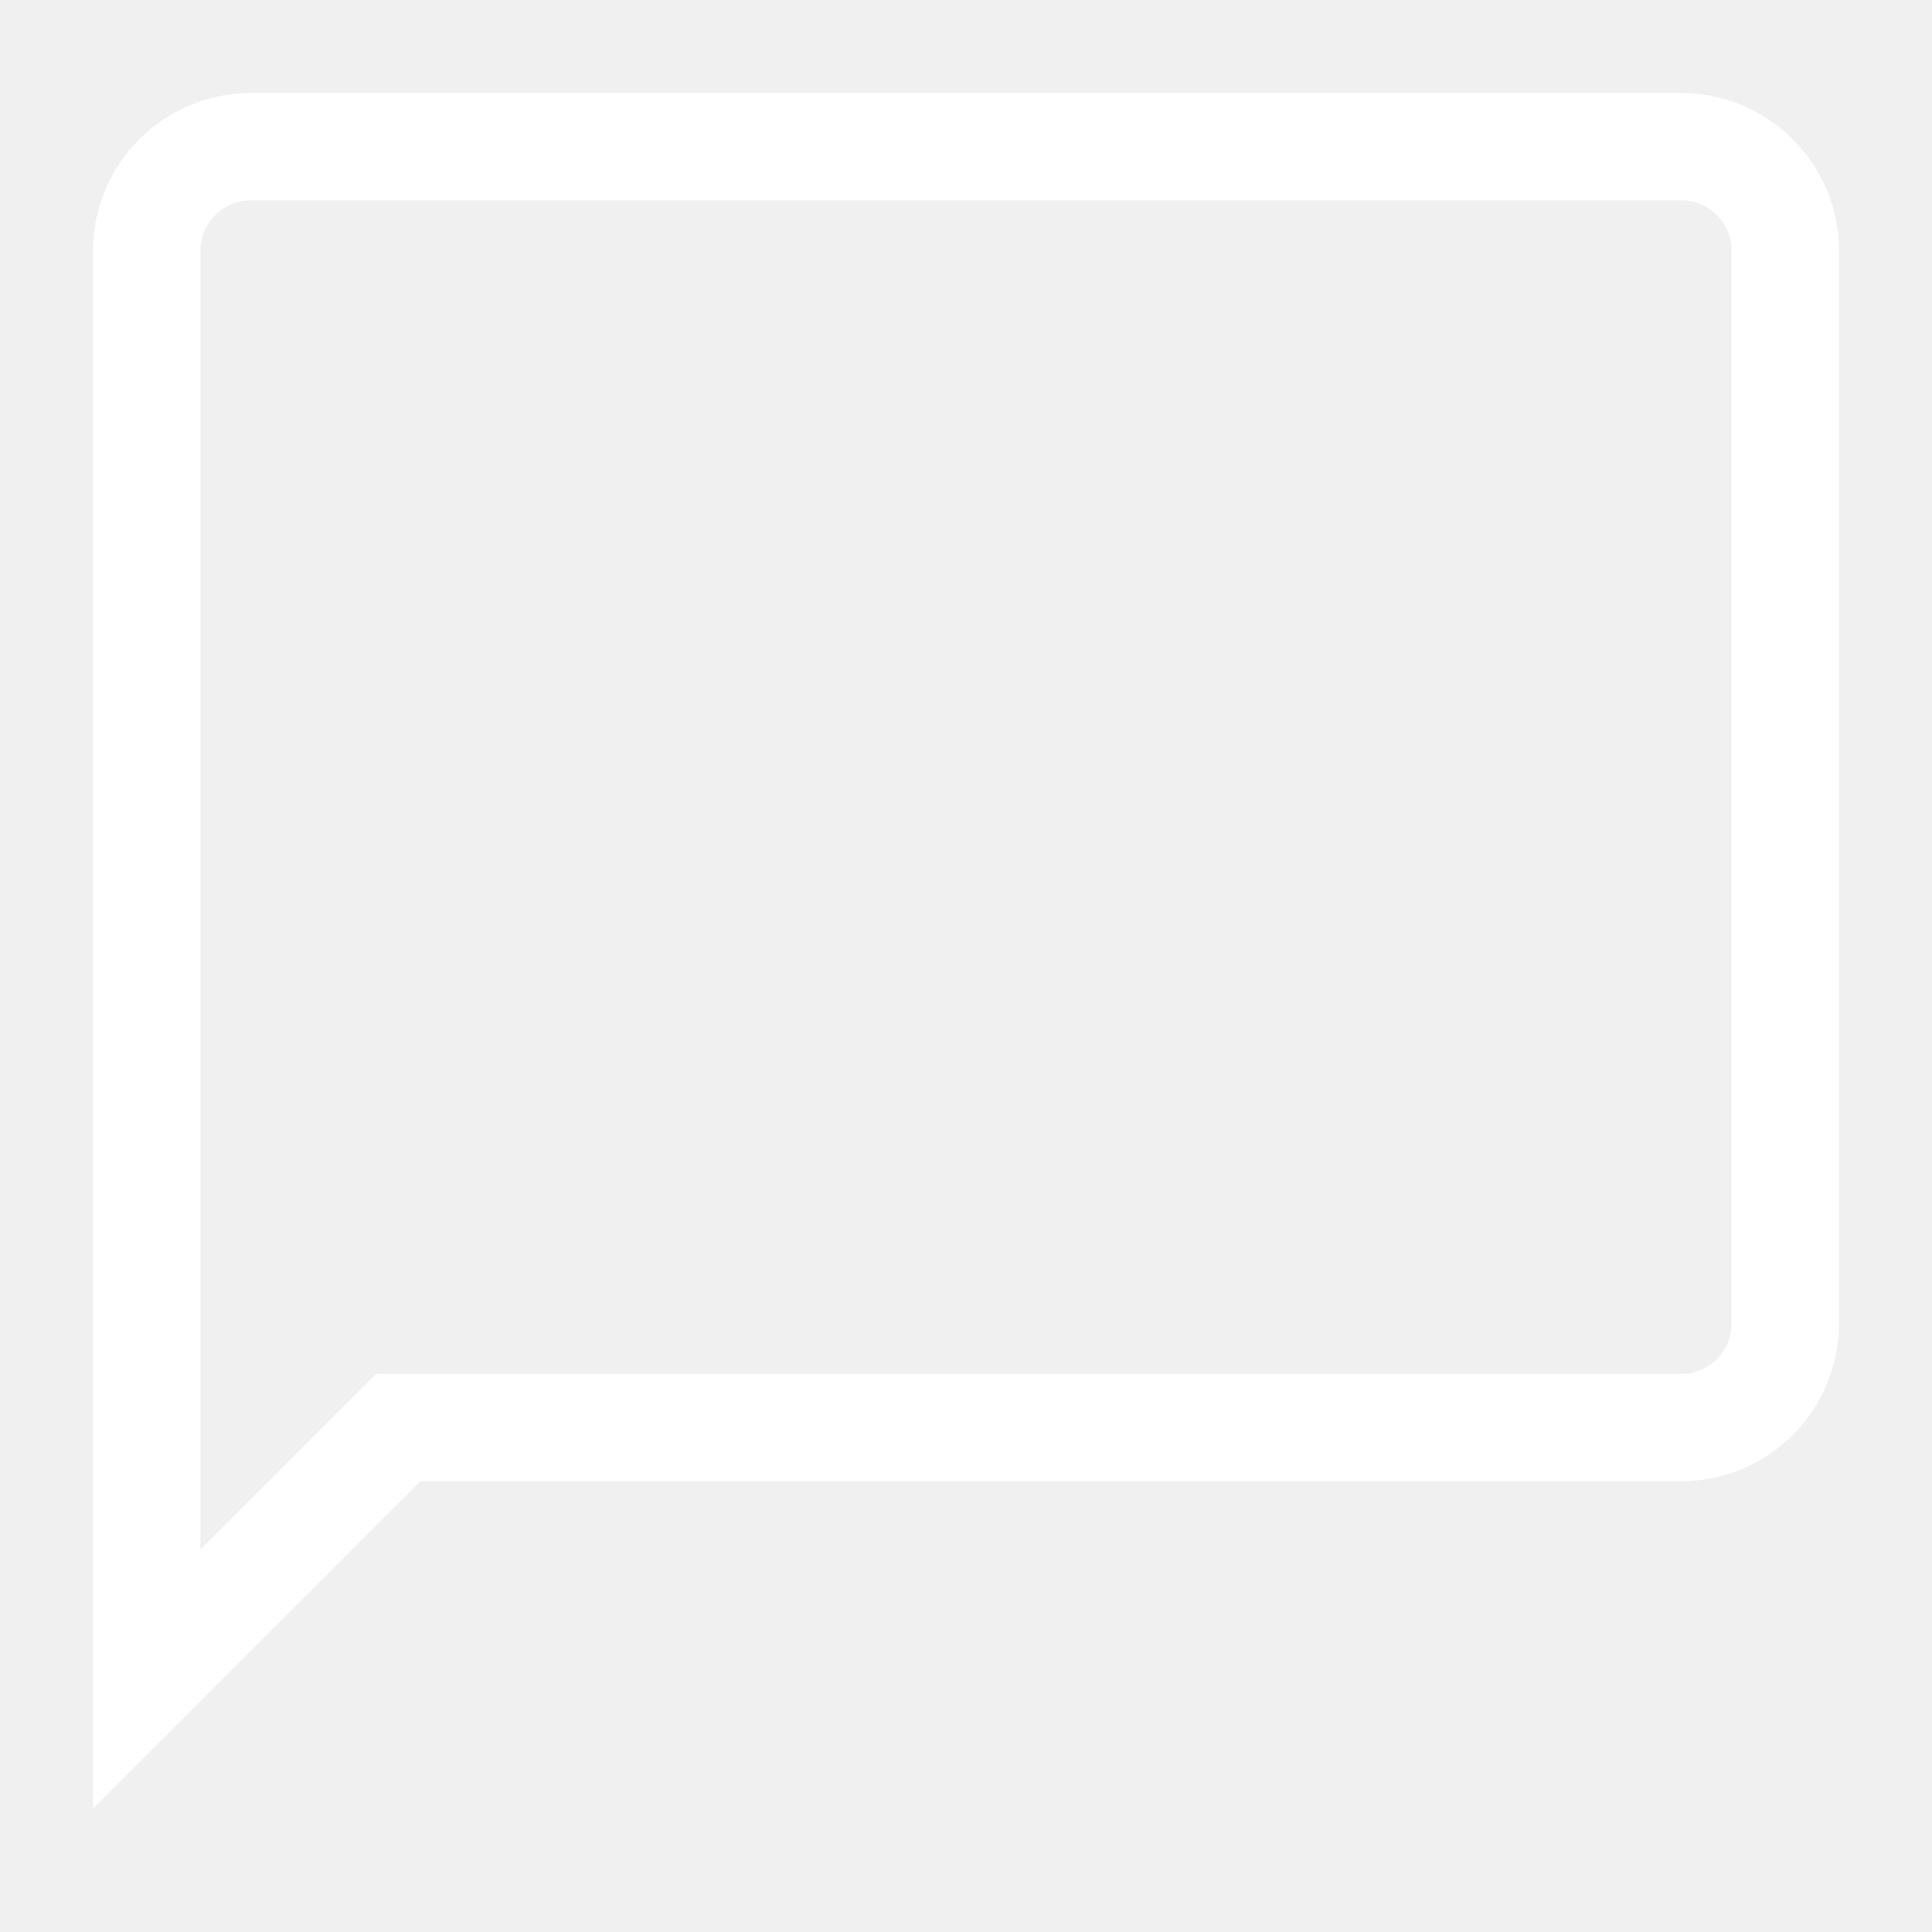
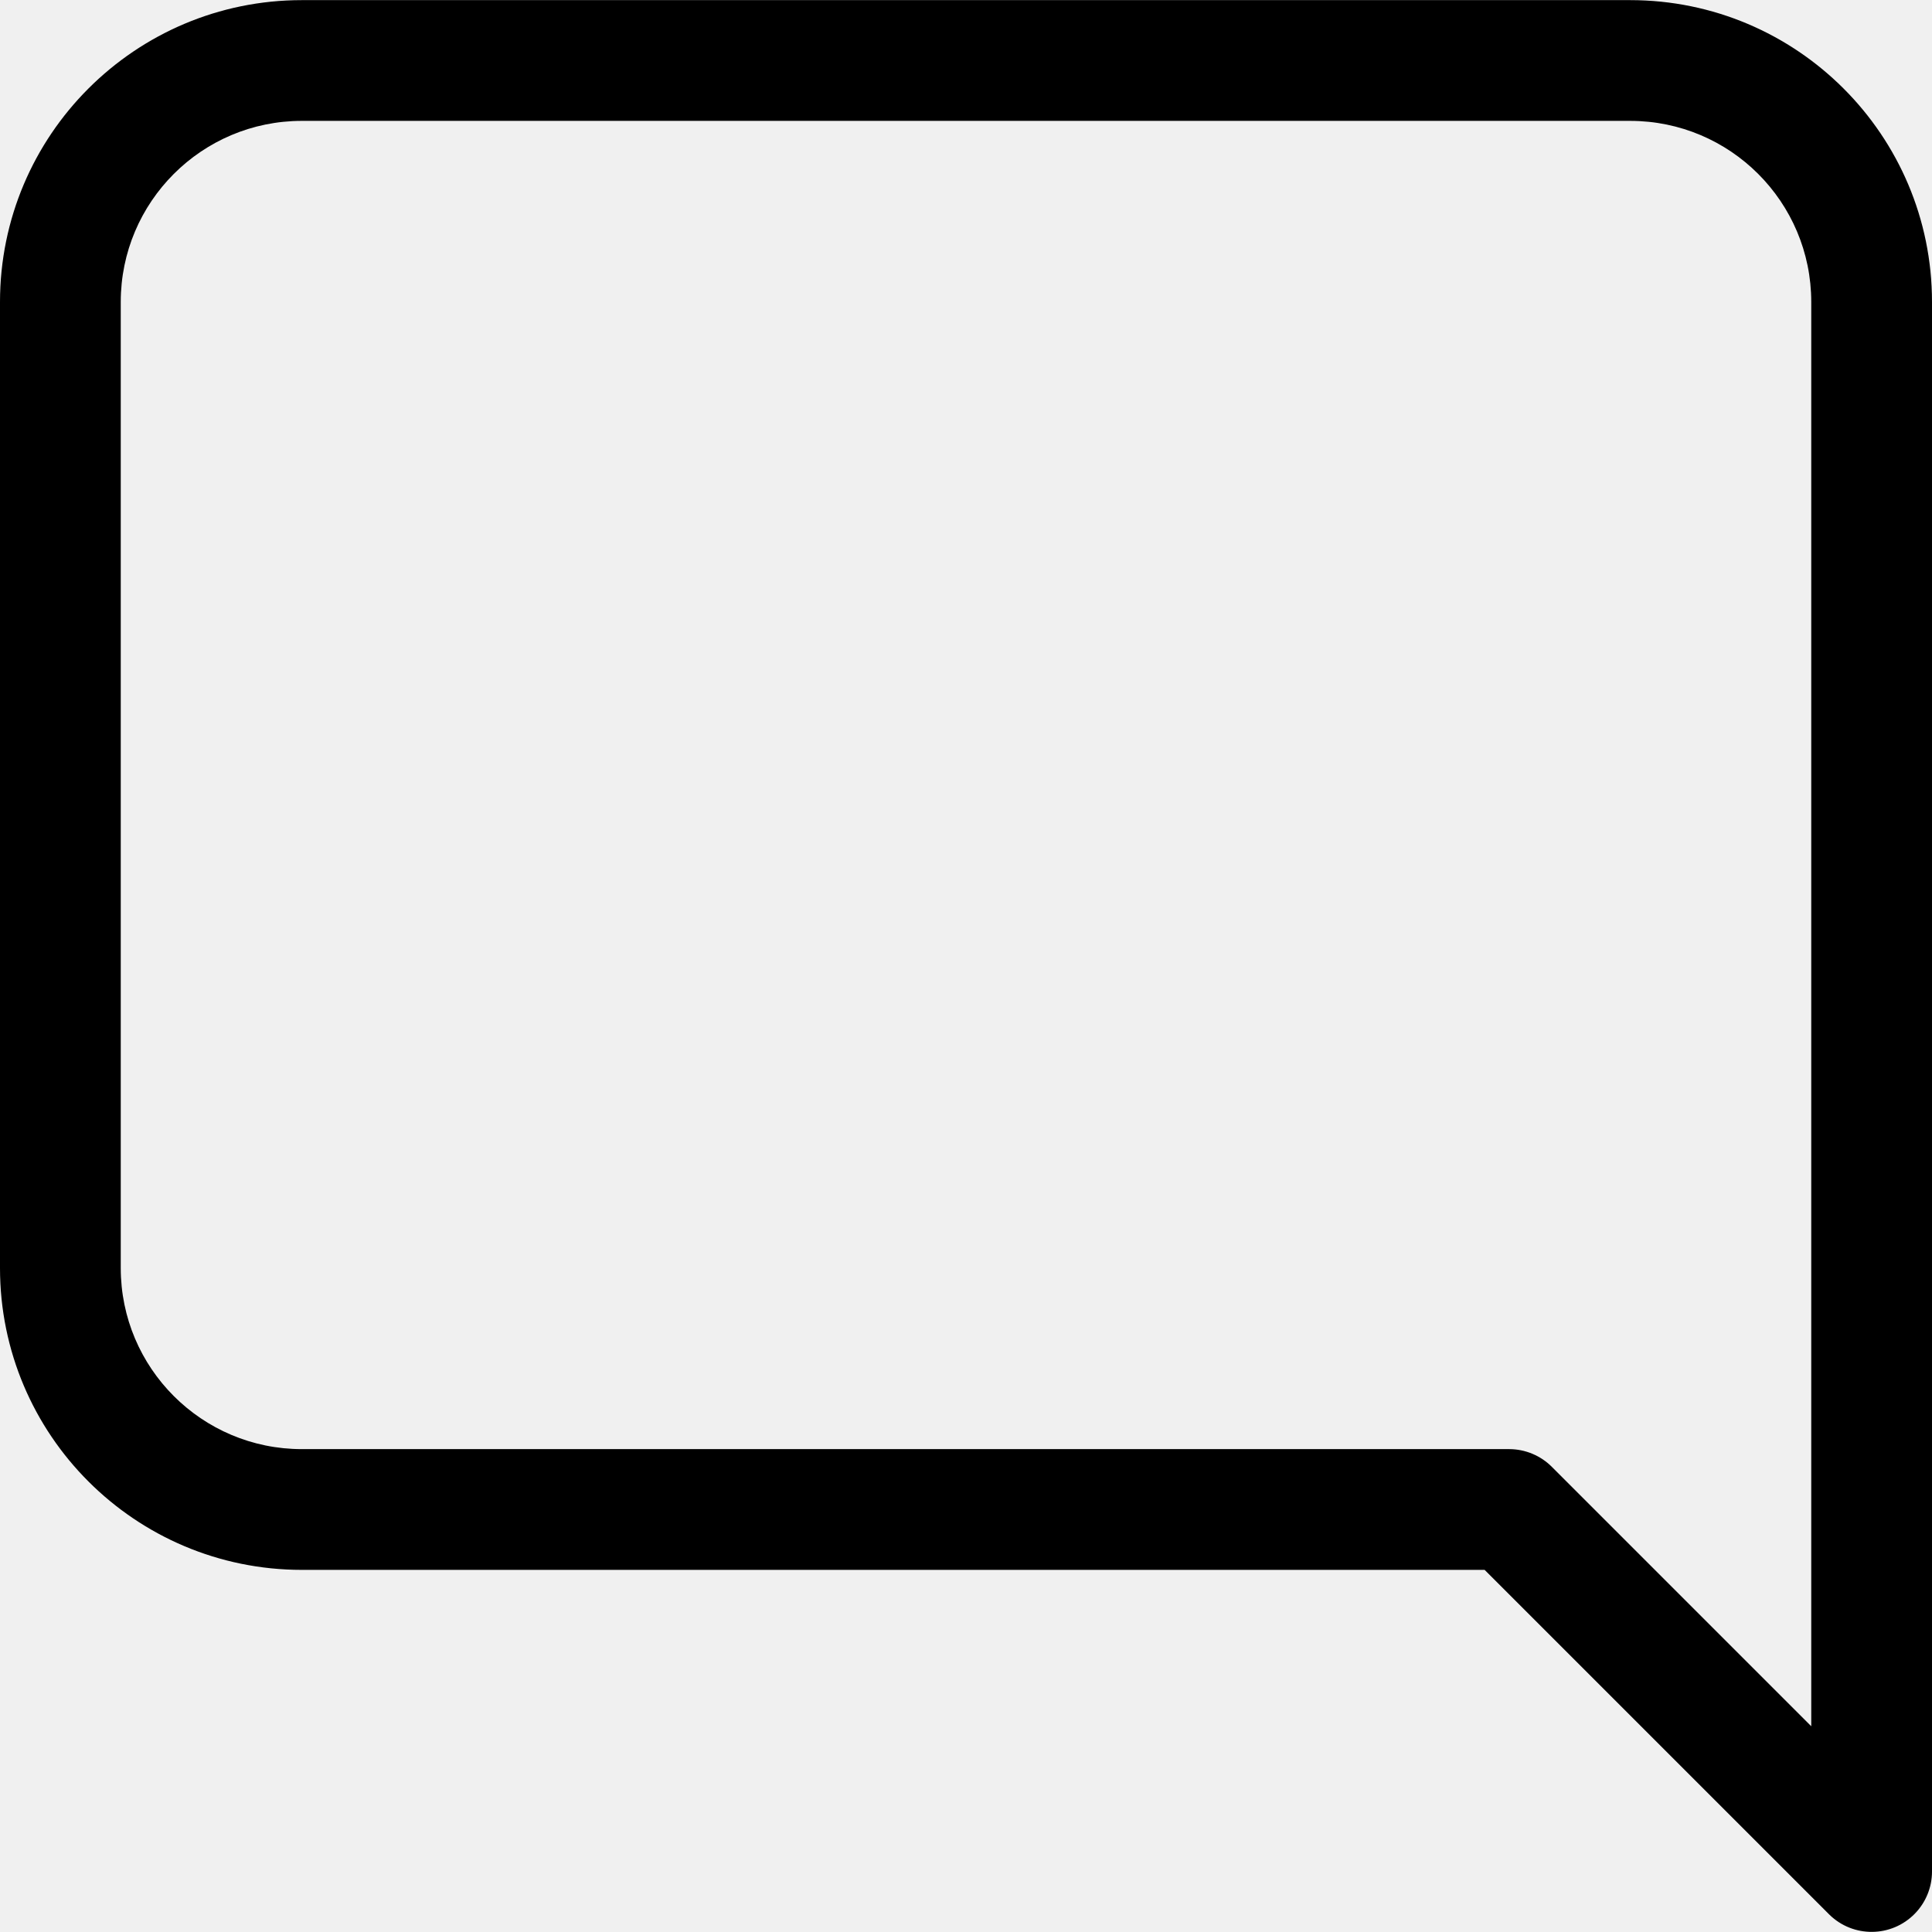
- <svg xmlns="http://www.w3.org/2000/svg" width="18" height="18" viewBox="0 0 18 18" fill="none">
-   <path d="M4 13.3H3.71L3.505 13.505L1.367 15.643V2.333C1.367 1.803 1.803 1.367 2.333 1.367H15.667C16.197 1.367 16.633 1.803 16.633 2.333V12.333C16.633 12.864 16.197 13.3 15.667 13.3H4Z" stroke="white" strokeWidth="1.4" />
+ <svg xmlns="http://www.w3.org/2000/svg" version="1.1" id="Capa_1" x="0px" y="0px" viewBox="0 0 512 512" style="enable-background:new 0 0 512 512;" xml:space="preserve">
+   <g>
+     <g>
+       <path d="M432,0.033H80c-44.183,0-80,35.817-80,80v256c0,44.183,35.817,80,80,80h313.44l91.36,91.36    c6.31,6.186,16.441,6.084,22.626-0.226c2.916-2.974,4.557-6.969,4.574-11.134v-416C512,35.85,476.183,0.033,432,0.033z     M480,457.473l-68.64-68.64c-2.993-3.054-7.084-4.782-11.36-4.8H80c-26.51,0-48-21.49-48-48v-256c0-26.51,21.49-48,48-48h352    c26.51,0,48,21.49,48,48V457.473z" />
+     </g>
+   </g>
+   <g>
+ </g>
+   <g>
+ </g>
+   <g>
+ </g>
+   <g>
+ </g>
+   <g>
+ </g>
+   <g>
+ </g>
+   <g>
+ </g>
+   <g>
+ </g>
+   <g>
+ </g>
+   <g>
+ </g>
+   <g>
+ </g>
+   <g>
+ </g>
+   <g>
+ </g>
+   <g>
+ </g>
+   <g>
+ </g>
</svg>
